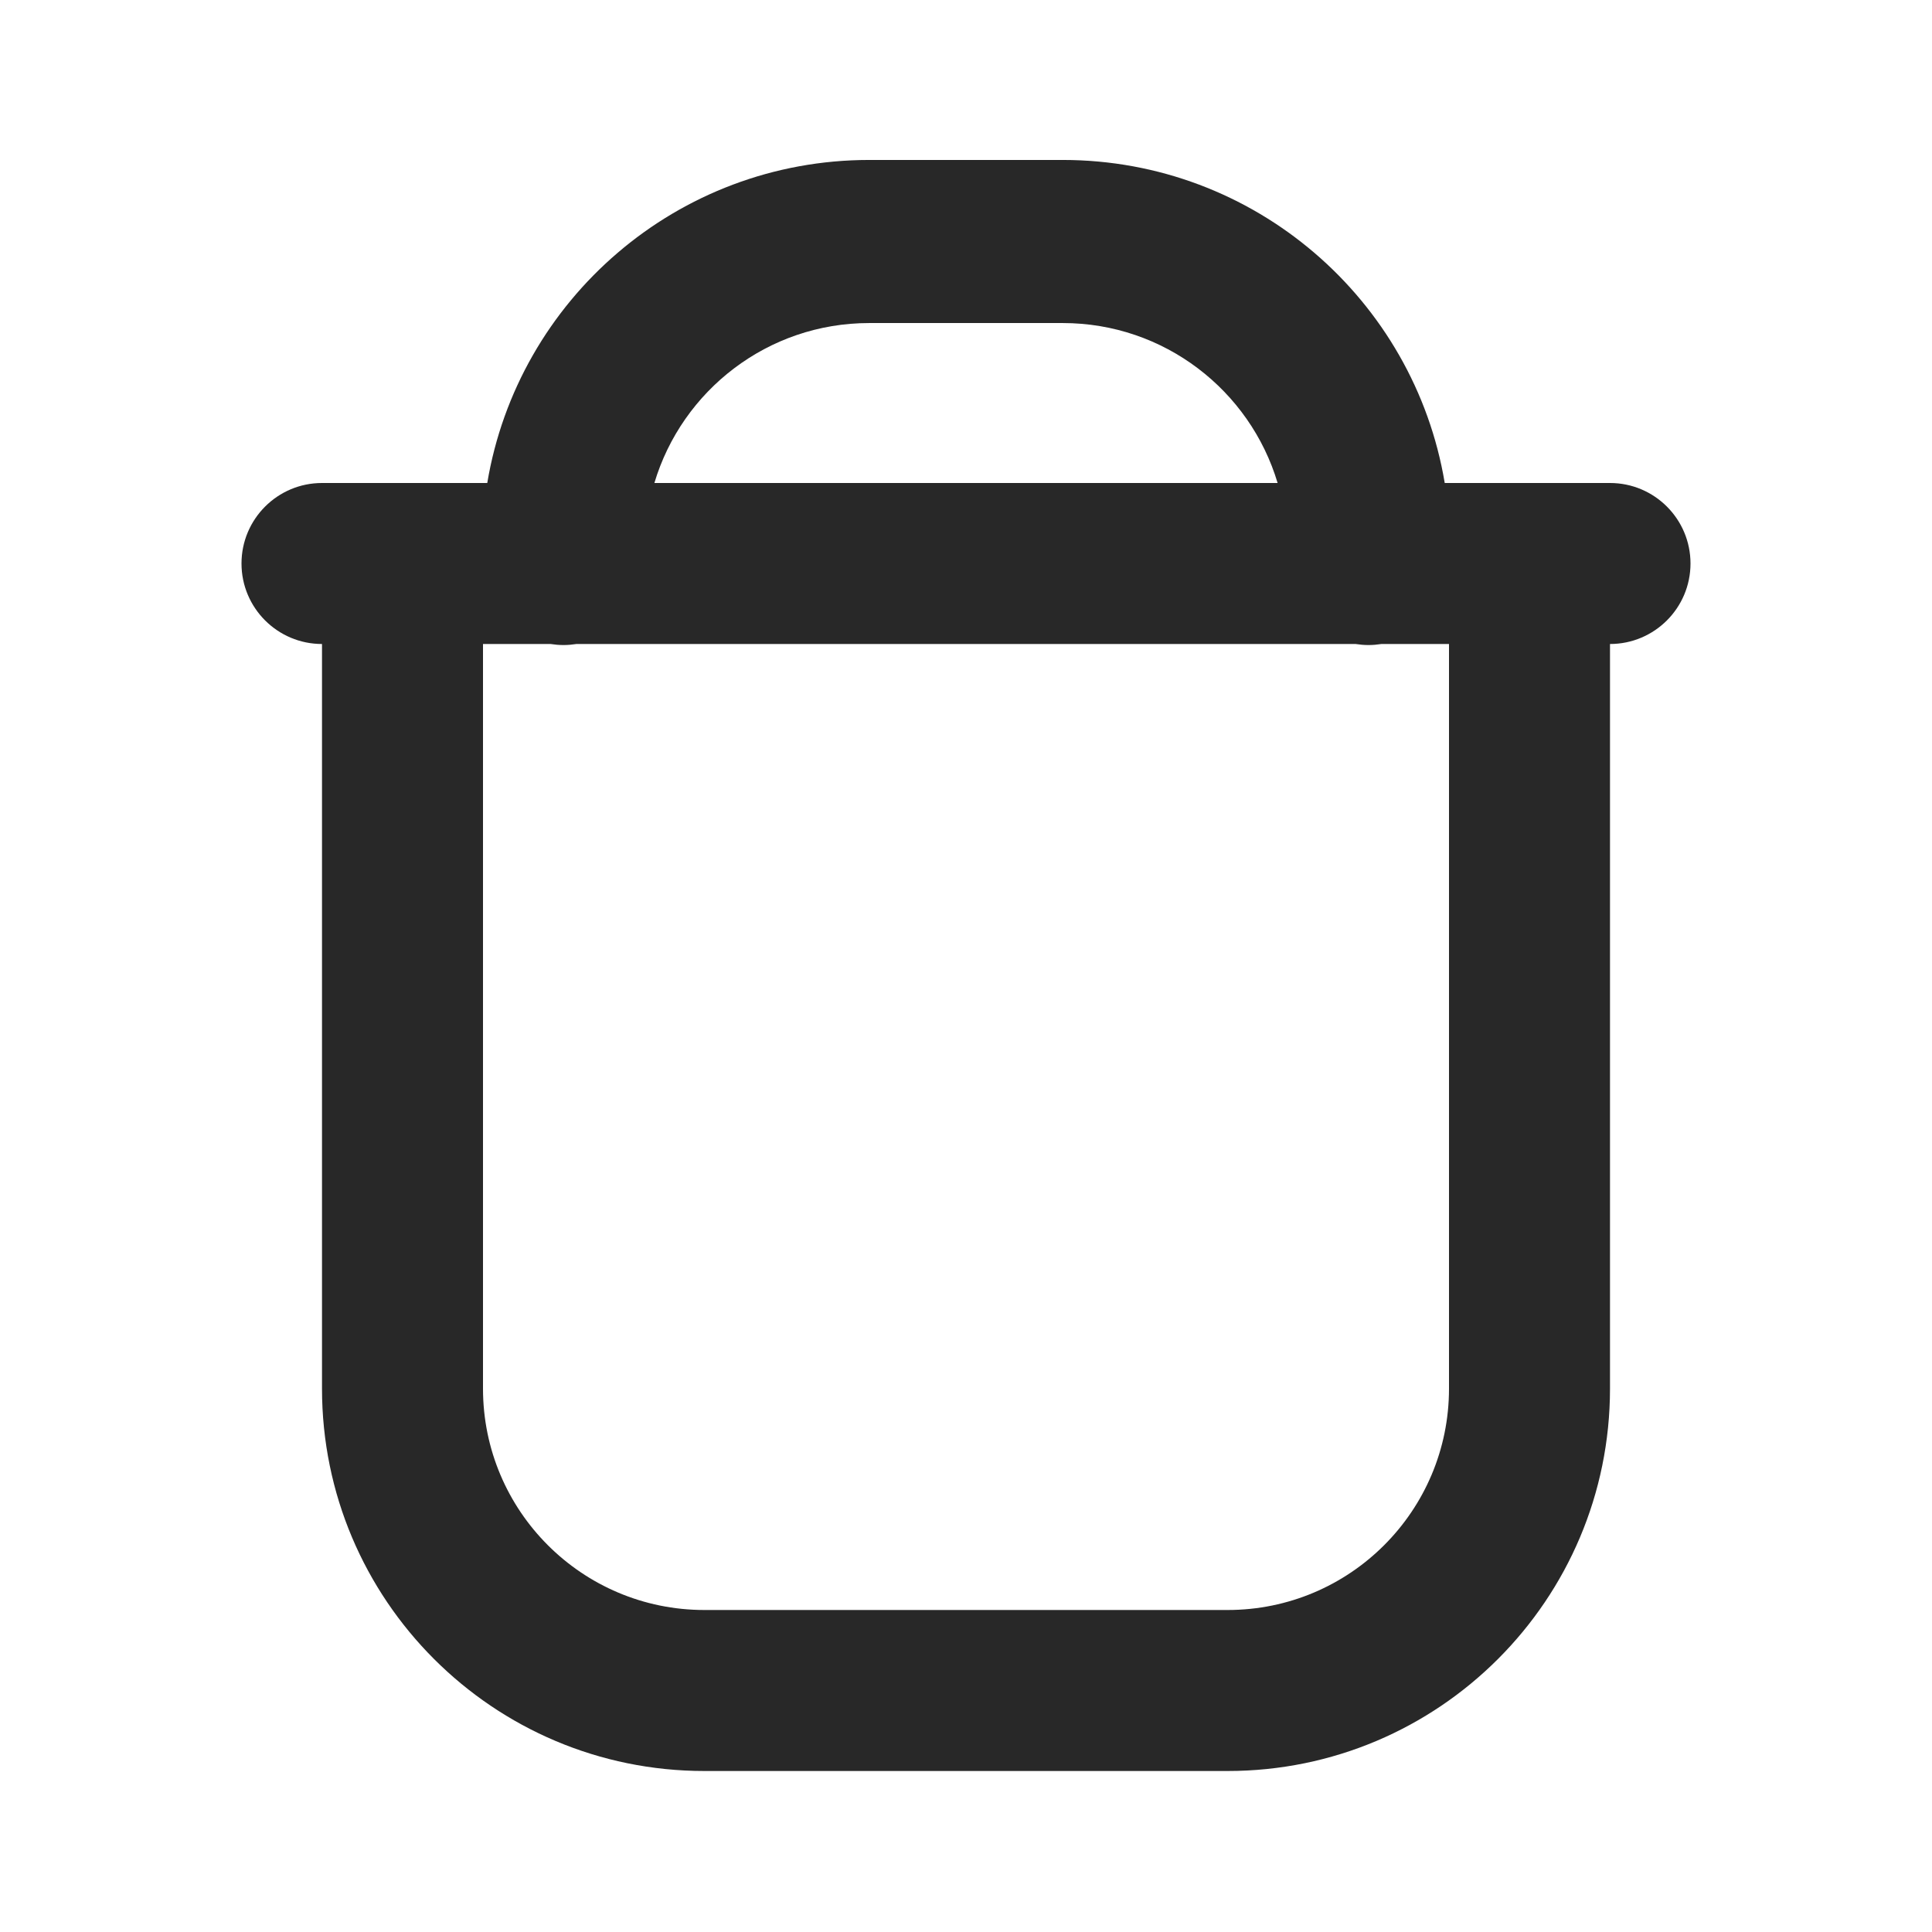
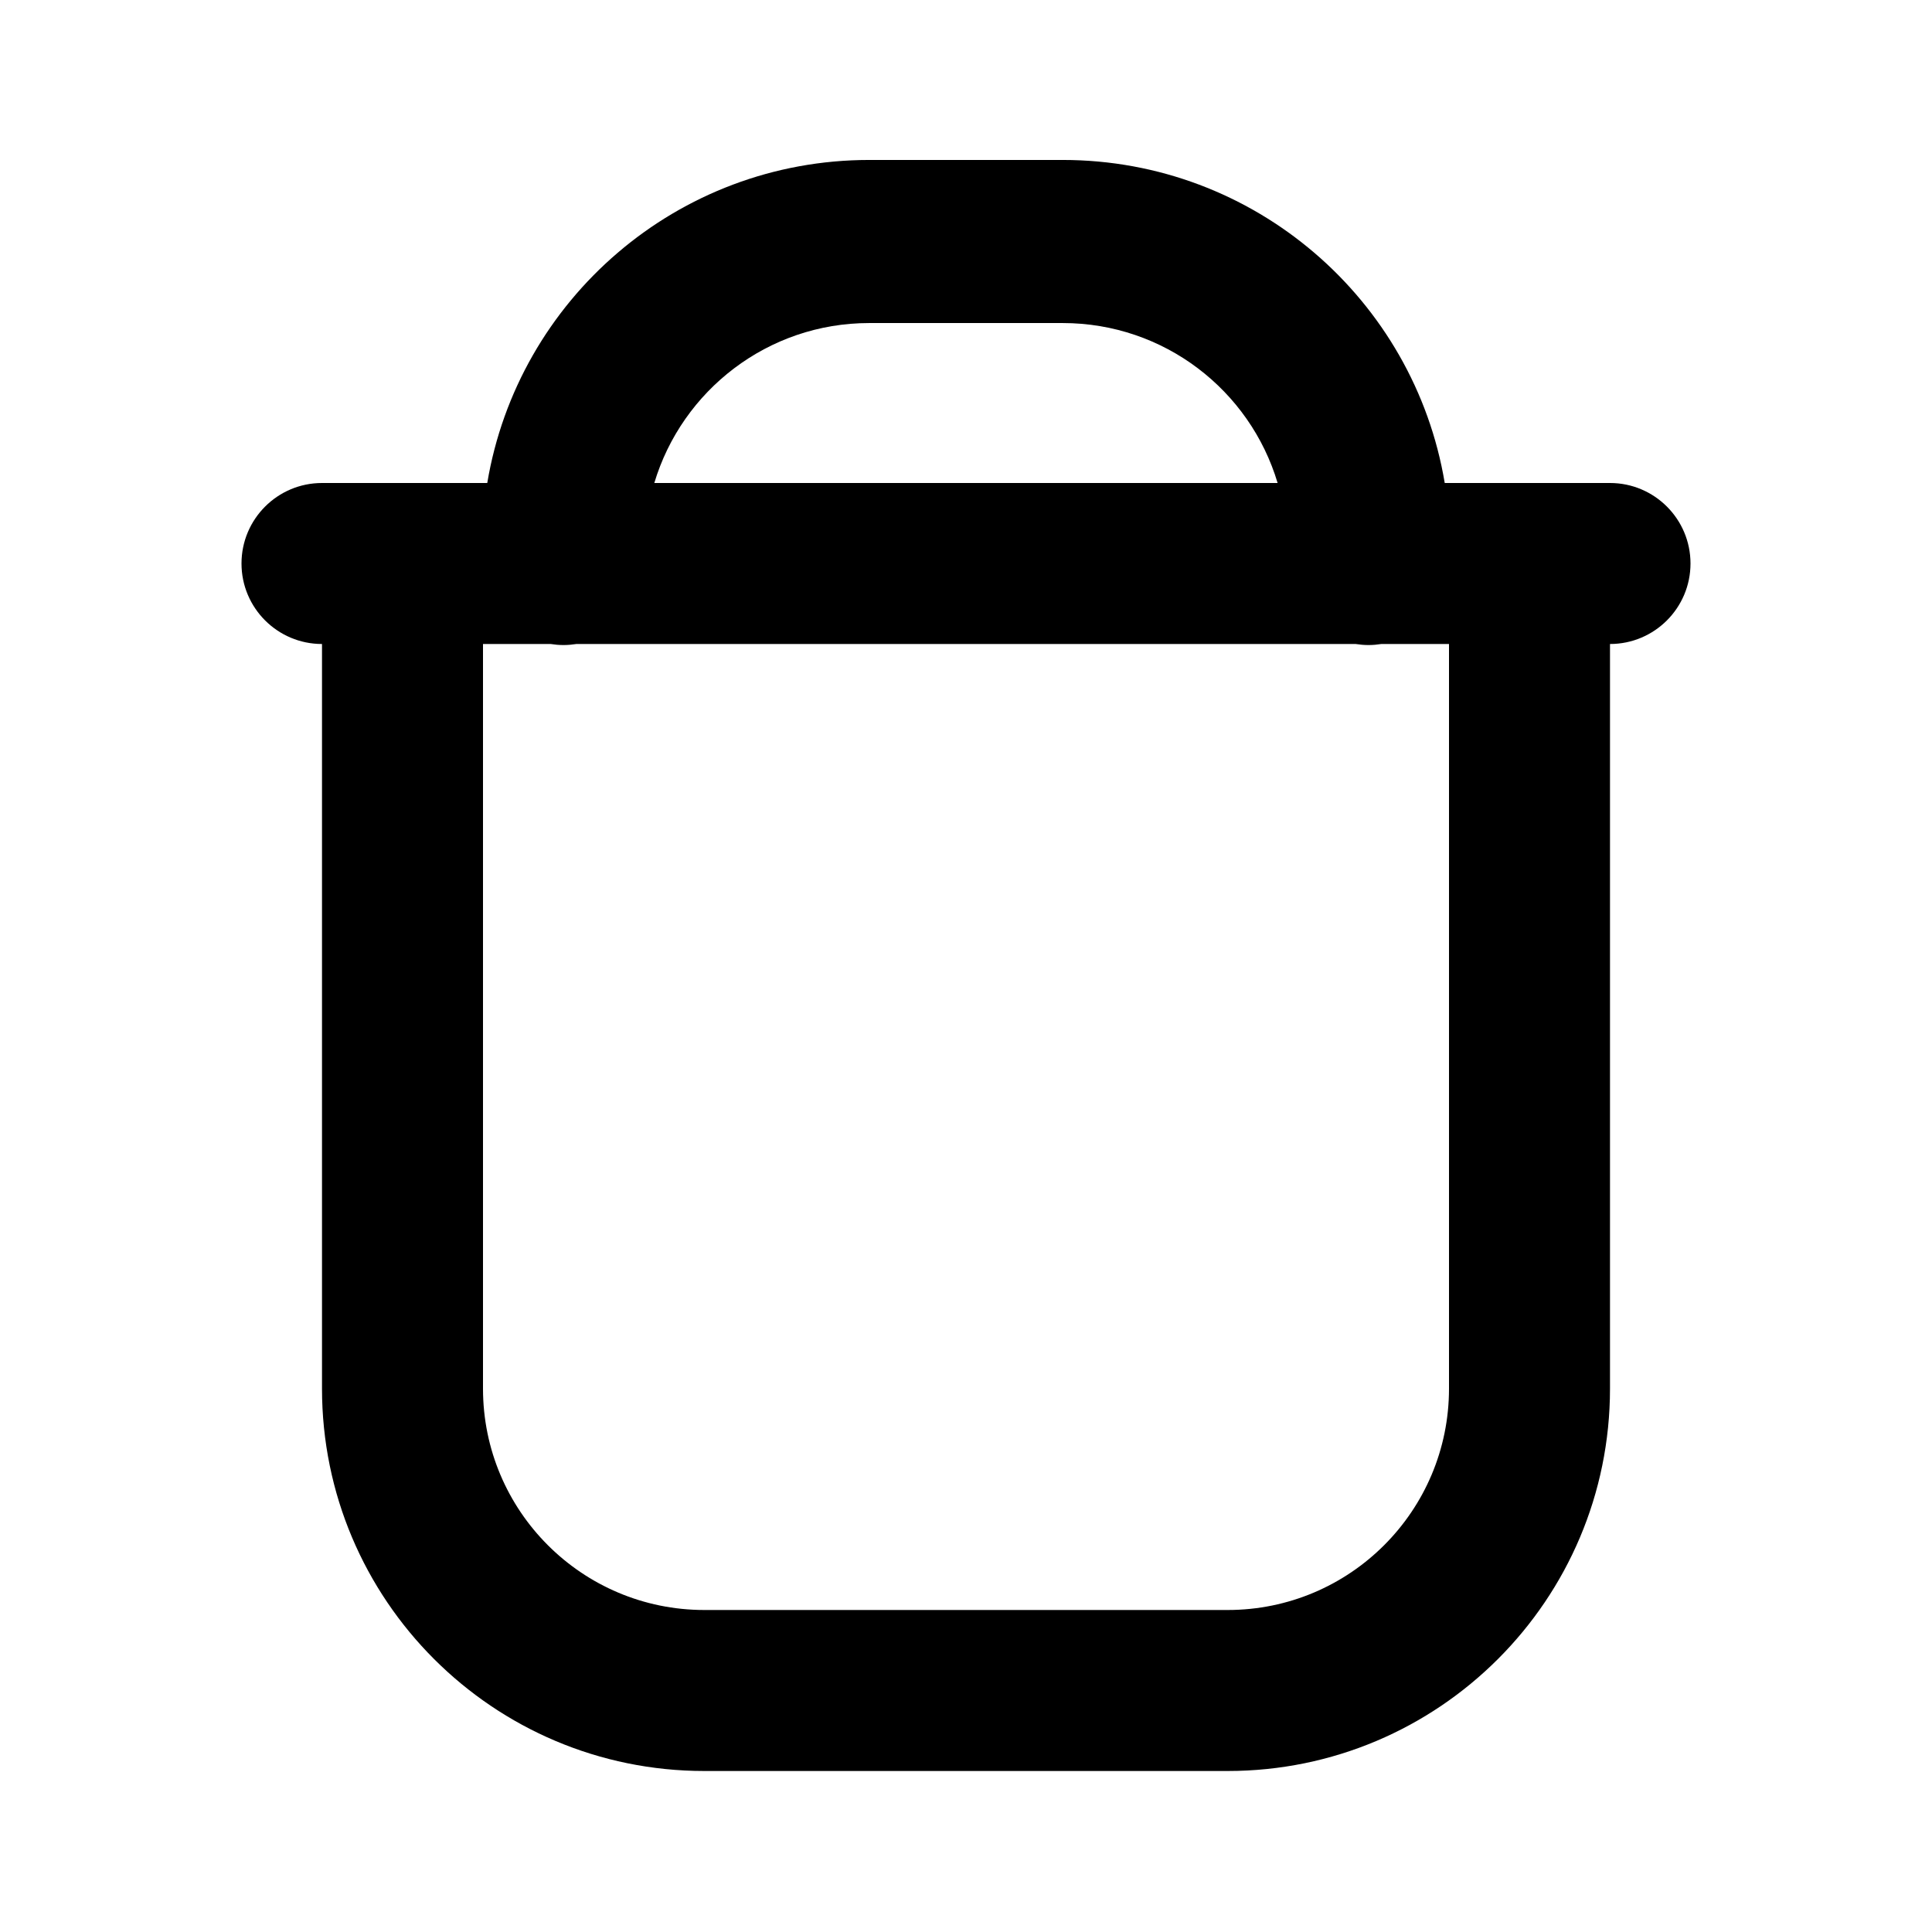
- <svg xmlns="http://www.w3.org/2000/svg" width="24" height="24" viewBox="0 0 24 24" fill="none">
-   <path fill-rule="evenodd" clip-rule="evenodd" d="M17.947 6C17.567 3.723 15.587 1.987 13.202 1.987H10.798C8.413 1.987 6.433 3.723 6.053 6H4C3.448 6 3 6.448 3 7C3 7.552 3.448 8 4 8V17.25C4 19.873 6.127 22 8.75 22H15.25C17.873 22 20 19.873 20 17.25V8C20.552 8 21 7.552 21 7C21 6.448 20.552 6 20 6H17.947ZM8.129 6H15.871C15.528 4.851 14.463 4.013 13.202 4.013H10.798C9.537 4.013 8.472 4.851 8.129 6ZM17.161 8H18V17.25C18 18.769 16.769 20 15.25 20H8.75C7.231 20 6 18.769 6 17.25V8H6.839C6.892 8.008 6.945 8.013 7 8.013C7.055 8.013 7.108 8.008 7.161 8H16.839C16.892 8.008 16.945 8.013 17 8.013C17.055 8.013 17.108 8.008 17.161 8Z" fill="black" fill-opacity="0.84" />
+ <svg xmlns="http://www.w3.org/2000/svg" viewBox="0 0 24 24" fill="none">
+   <path fill-rule="evenodd" clip-rule="evenodd" d="M17.947 6c-.38-2.277-2.36-4.013-4.745-4.013h-2.404C8.413 1.987 6.433 3.723 6.053 6H4c-.552 0-1 .448-1 1s.448 1 1 1v9.25C4 19.873 6.127 22 8.75 22h6.5c2.623 0 4.75-2.127 4.75-4.75V8c.552 0 1-.448 1-1s-.448-1-1-1h-2.053zM8.129 6h7.742c-.343-1.15-1.408-1.987-2.67-1.987h-2.403c-1.26 0-2.326.838-2.67 1.987zm9.032 2H18v9.25c0 1.519-1.231 2.75-2.75 2.75h-6.5C7.231 20 6 18.769 6 17.25V8h.84c.052.008.105.013.16.013.055 0 .108-.005.16-.013h9.68c.052.008.105.013.16.013.055 0 .108-.005.16-.013z" fill="#000" />
</svg>
